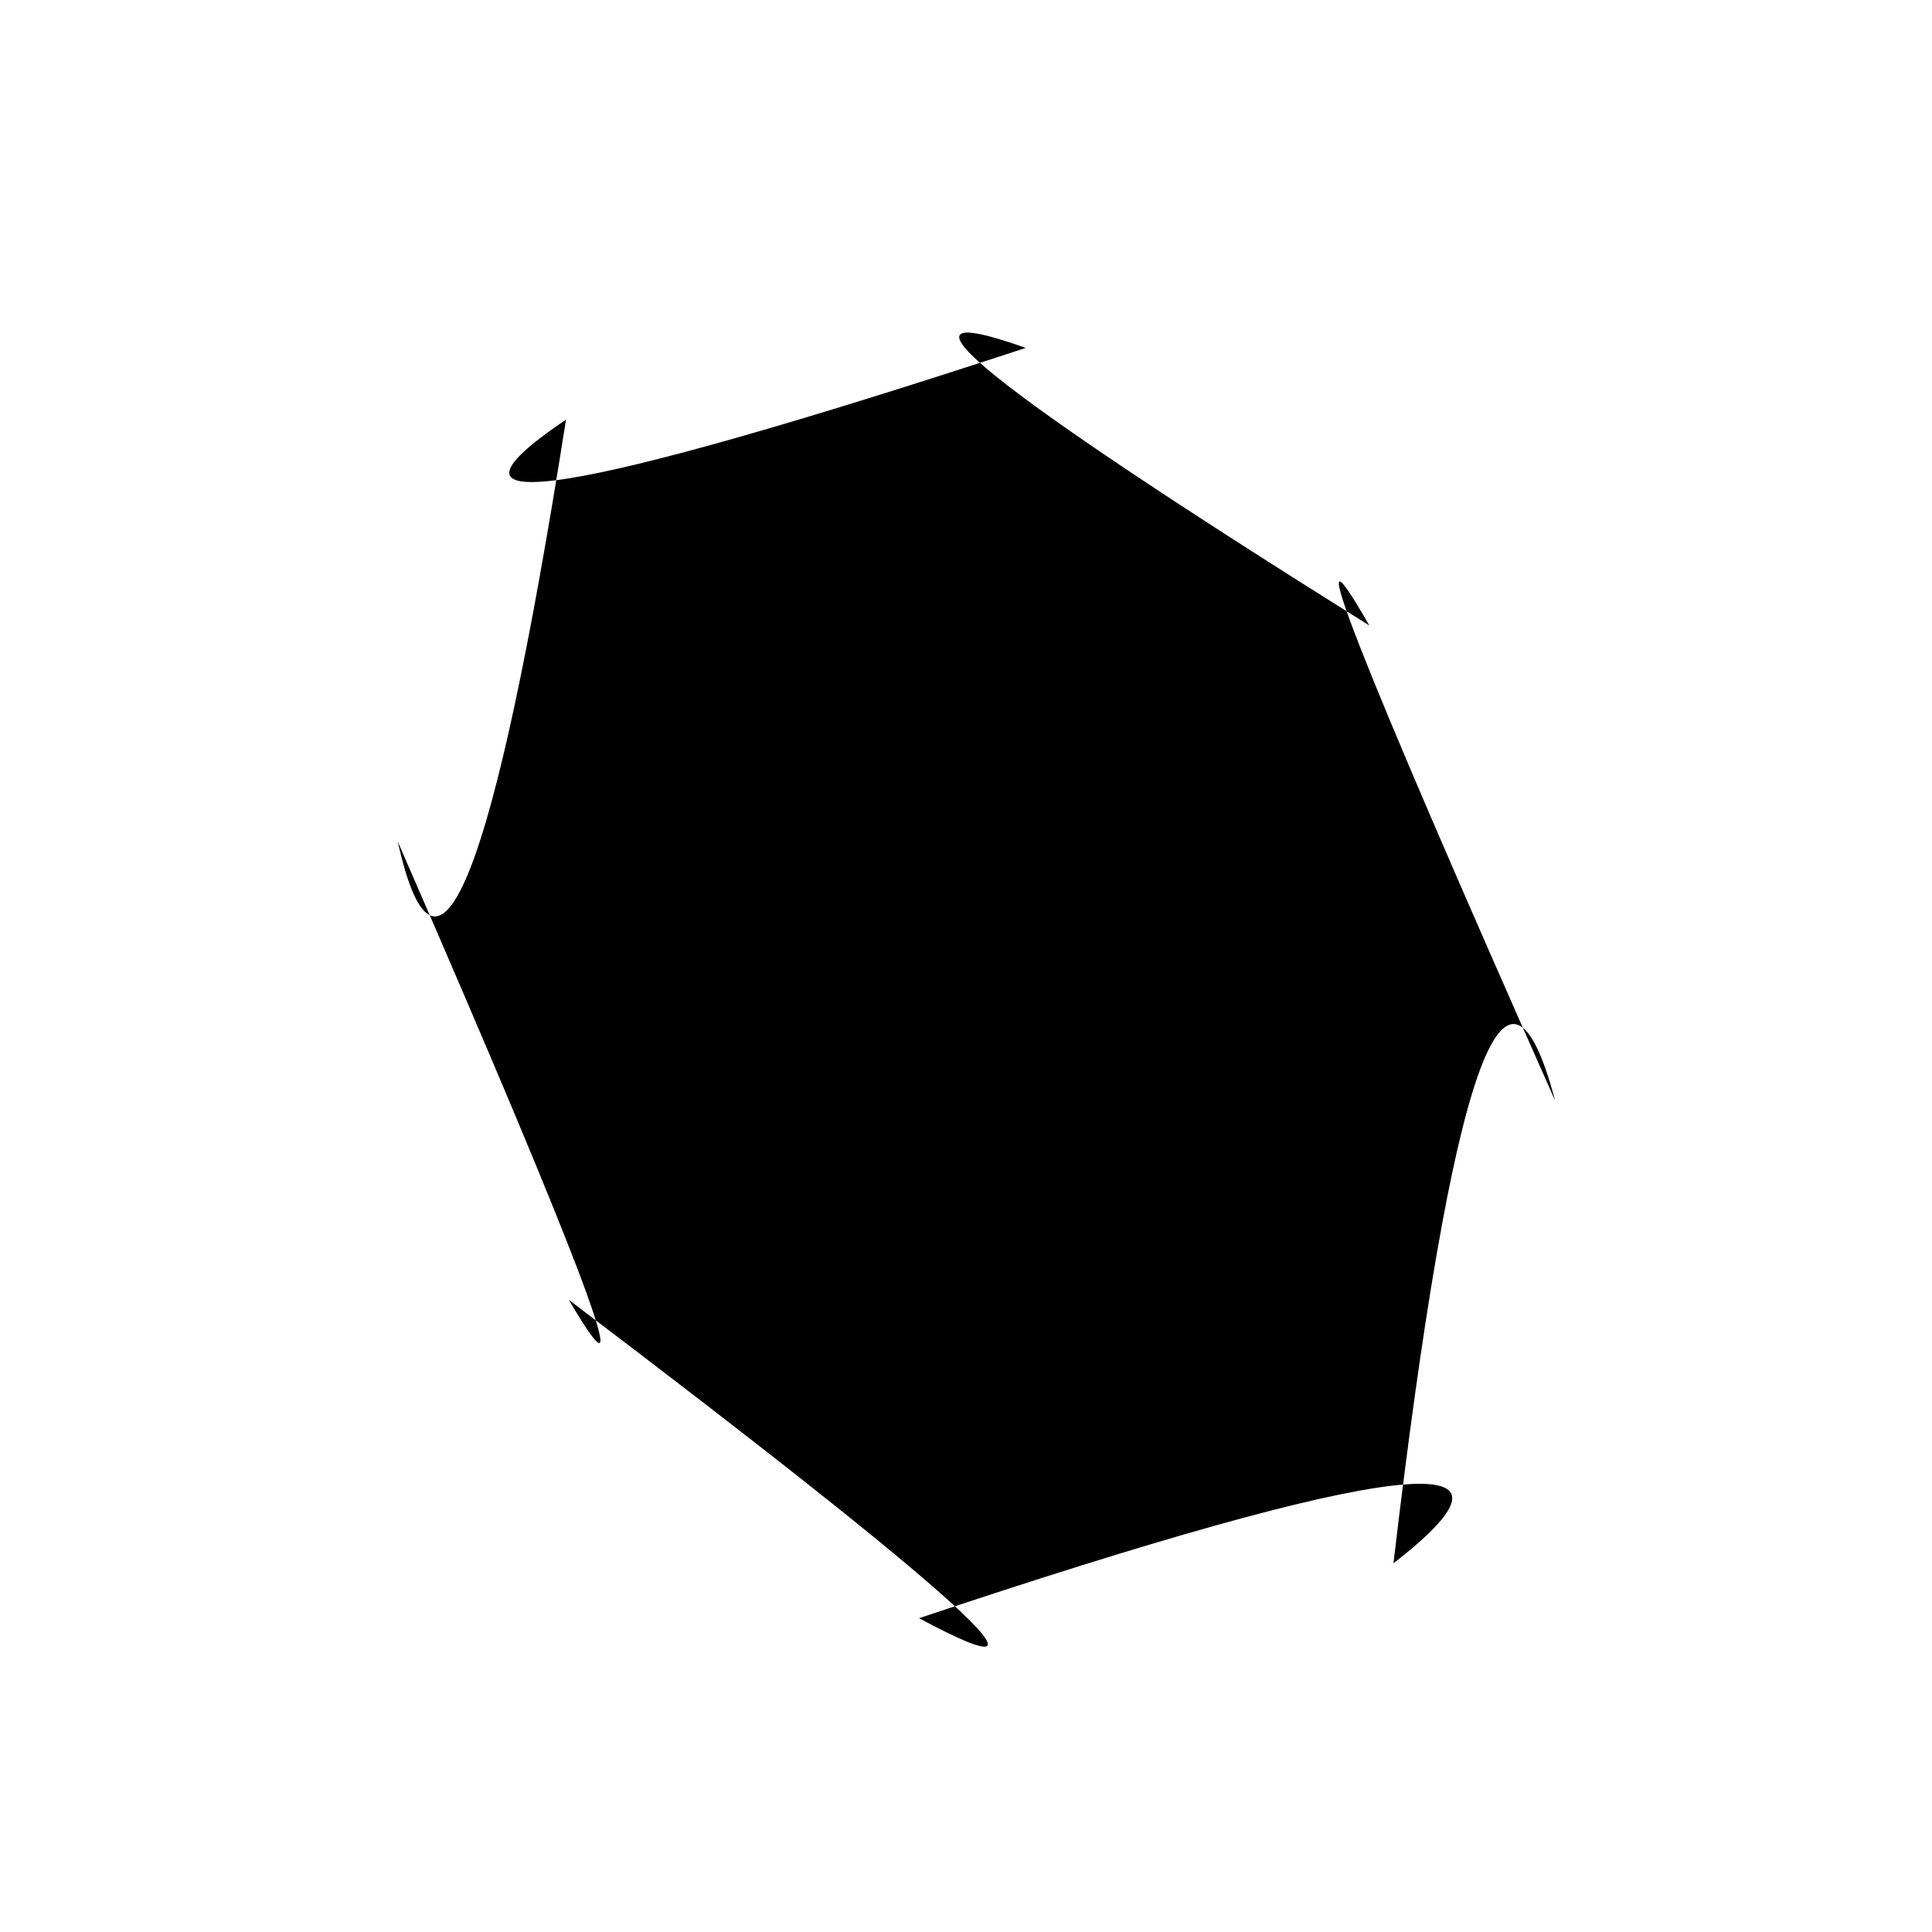
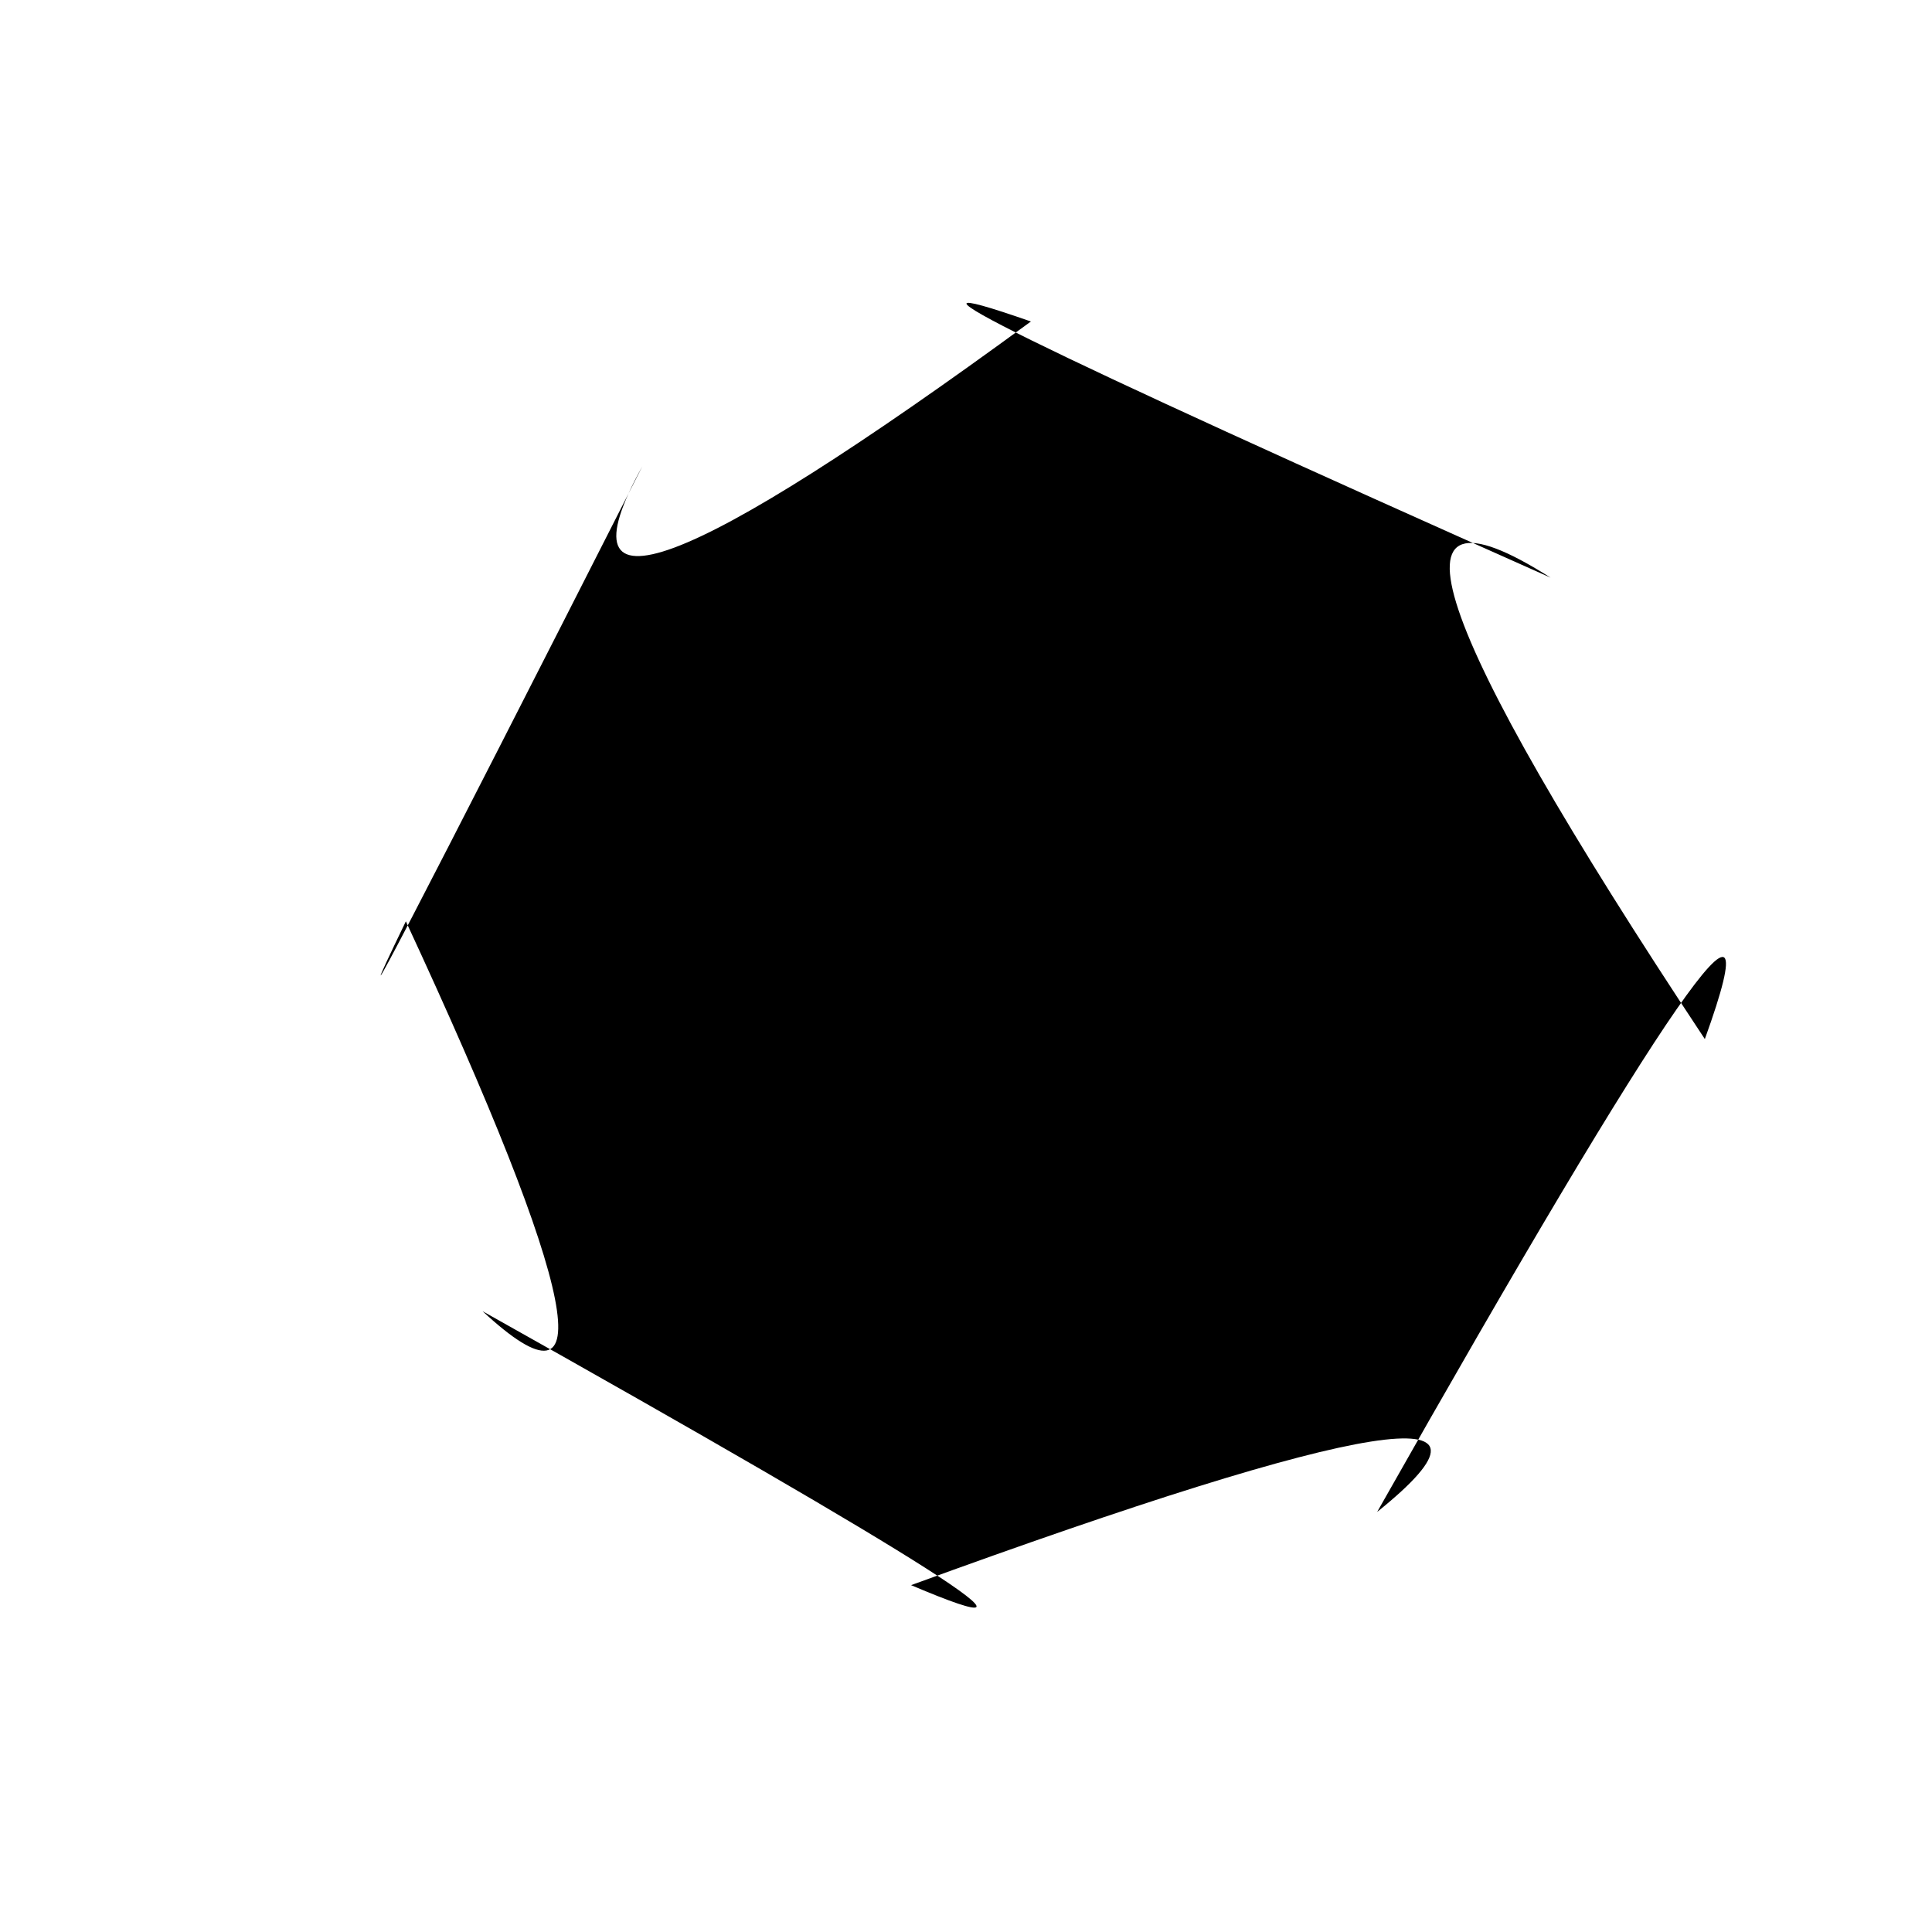
<svg xmlns="http://www.w3.org/2000/svg" viewBox="0 0 64 64" aria-hidden="true">
-   <path fill="black" d="M 33.98 11.525 Q 26.3 8.8 45.36 20.72 Q 41.66 14.25 51.515 36.46 Q 49.06 27.19 46.16 51.785 Q 53.97 45.73 30.445 53.605 Q 38.35 57.84 18.845 43.06 Q 22.54 49.37 13.175 27.875 Q 15.15 36.75 18.75 13.9 Q 11.2 19 33.98 11.525 Z" />
+   <path fill="black" d="M 34.15 10.65 Q 25.59 7.66 51.365 19.135 Q 42.71 13.64 56.475 34.42 Q 60.02 24.63 45.62 50.085 Q 52.93 44.21 30.18 52.51 Q 38.31 55.96 15.985 43.435 Q 22.05 49.06 13.445 30.52 Q 9.92 37.81 21.28 15.445 Q 16.97 23.23 34.15 10.65 Z" />
</svg>
